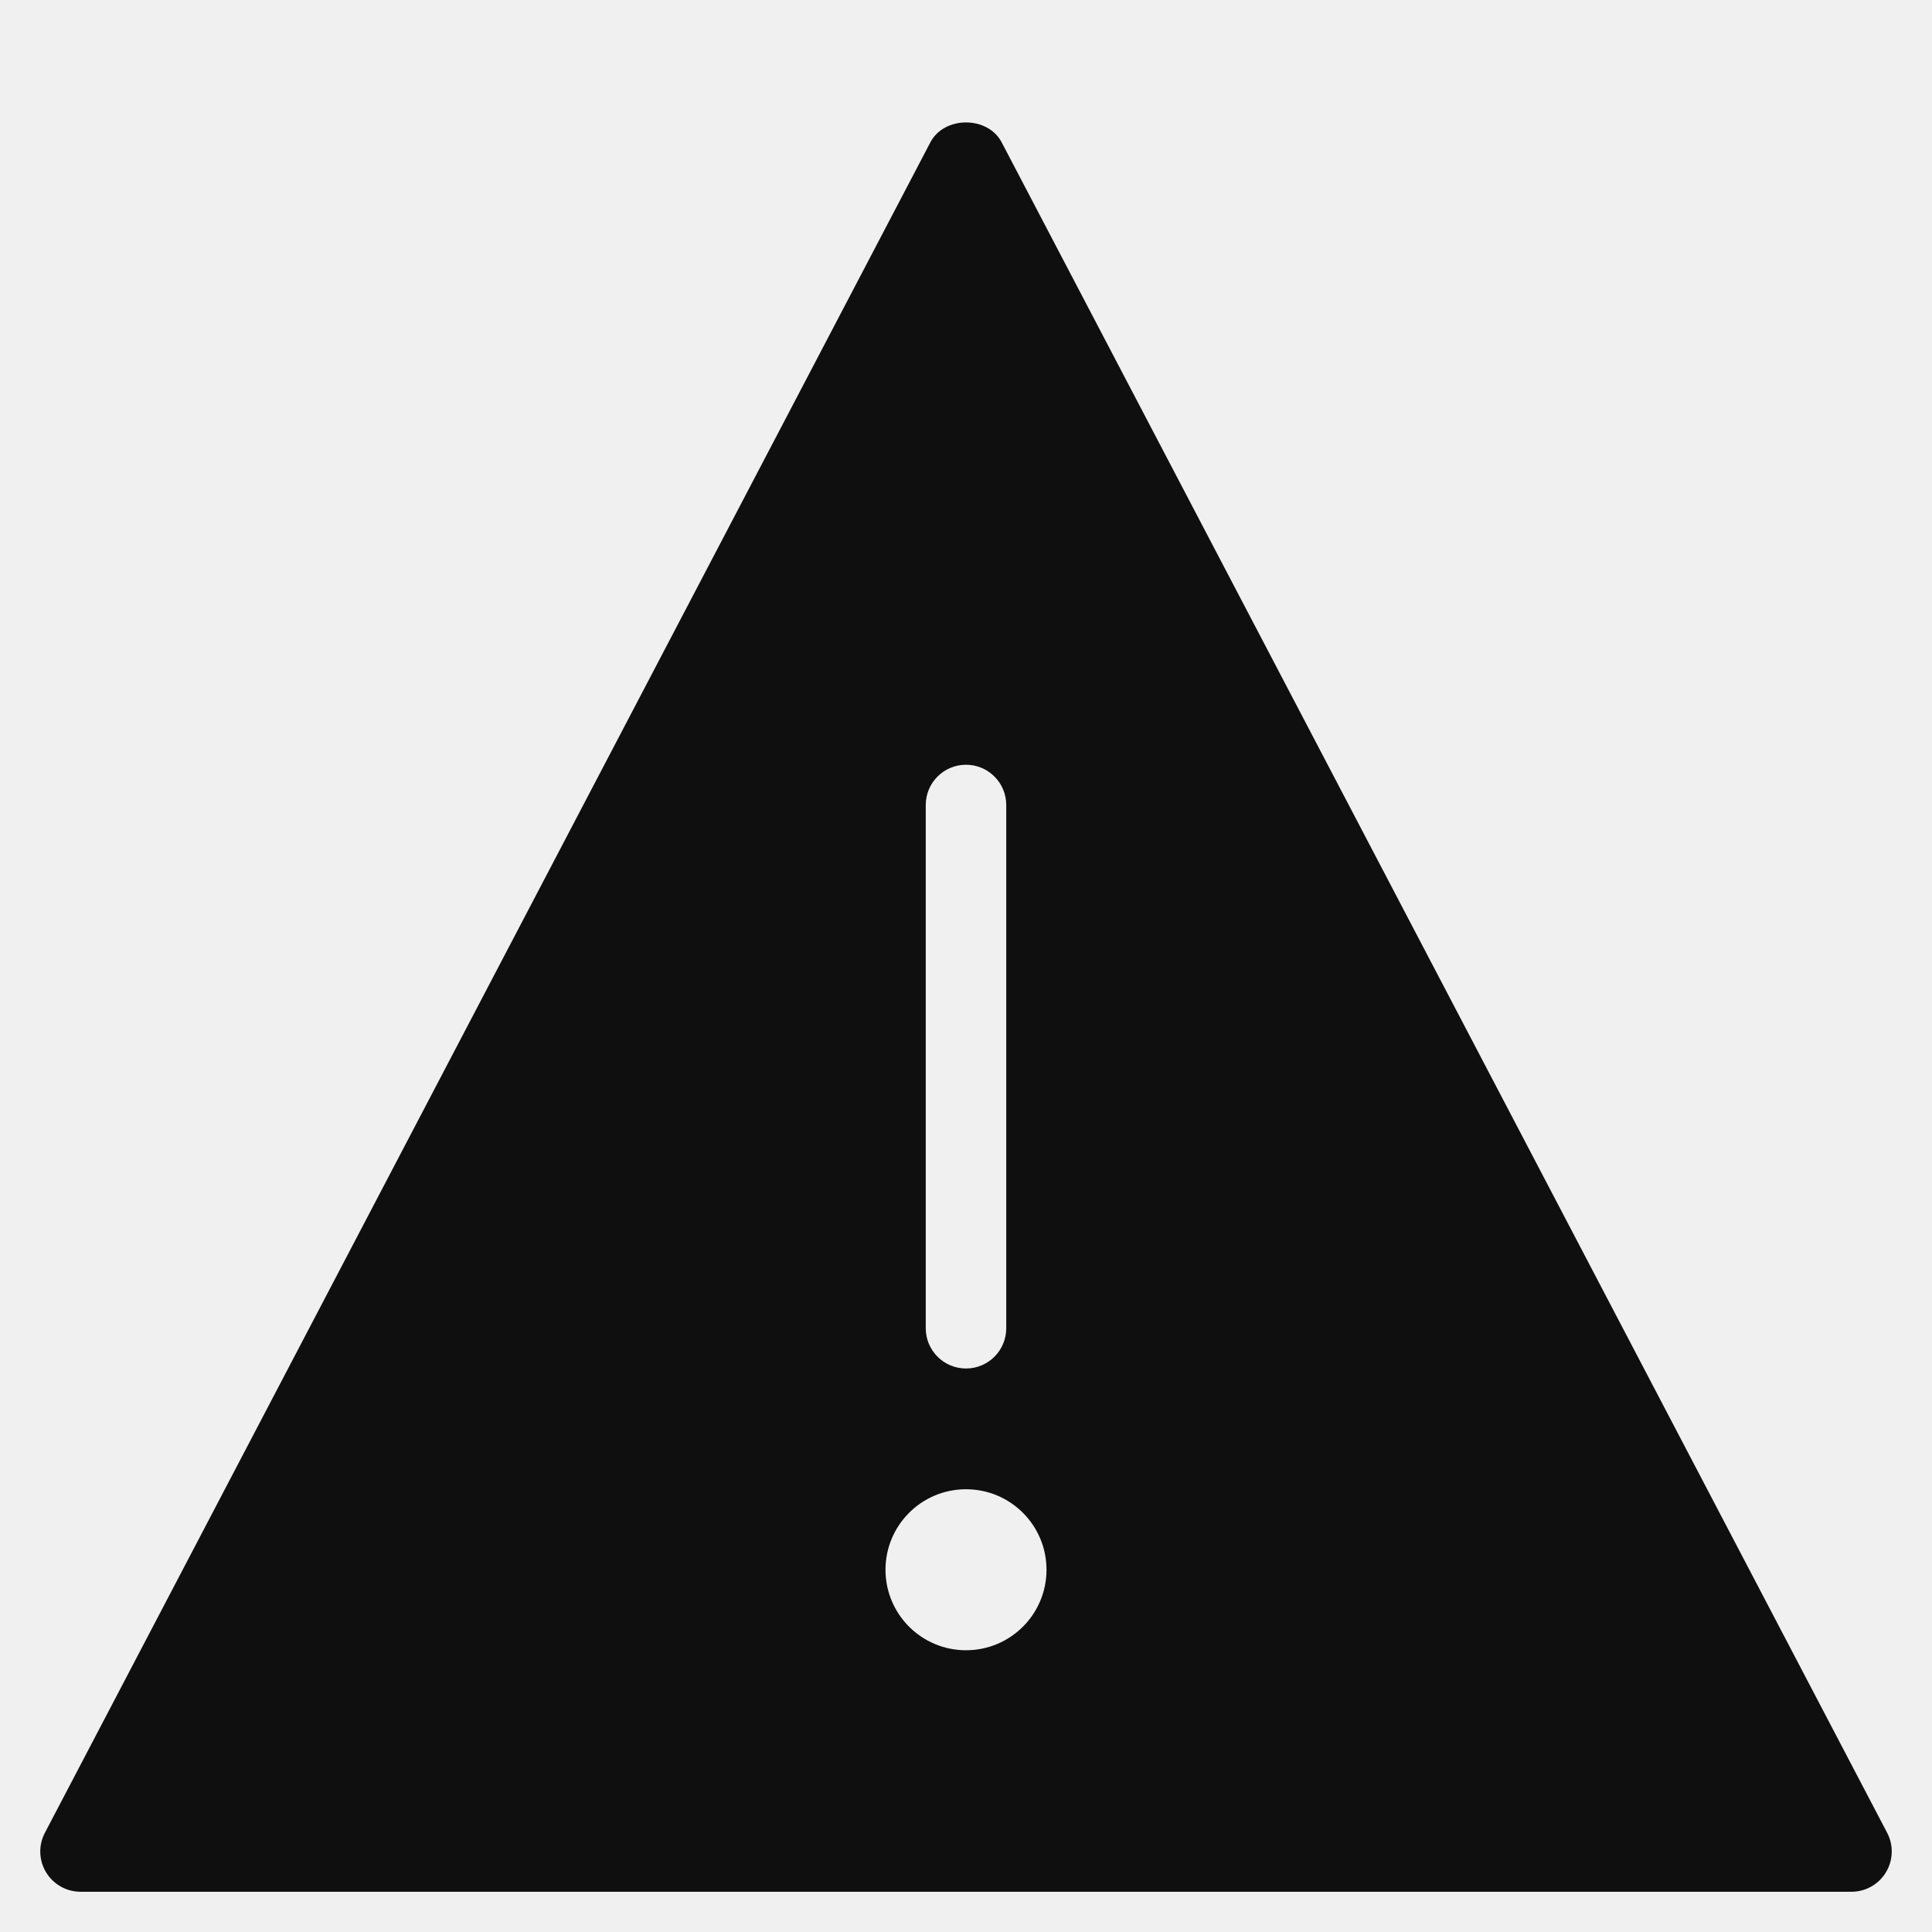
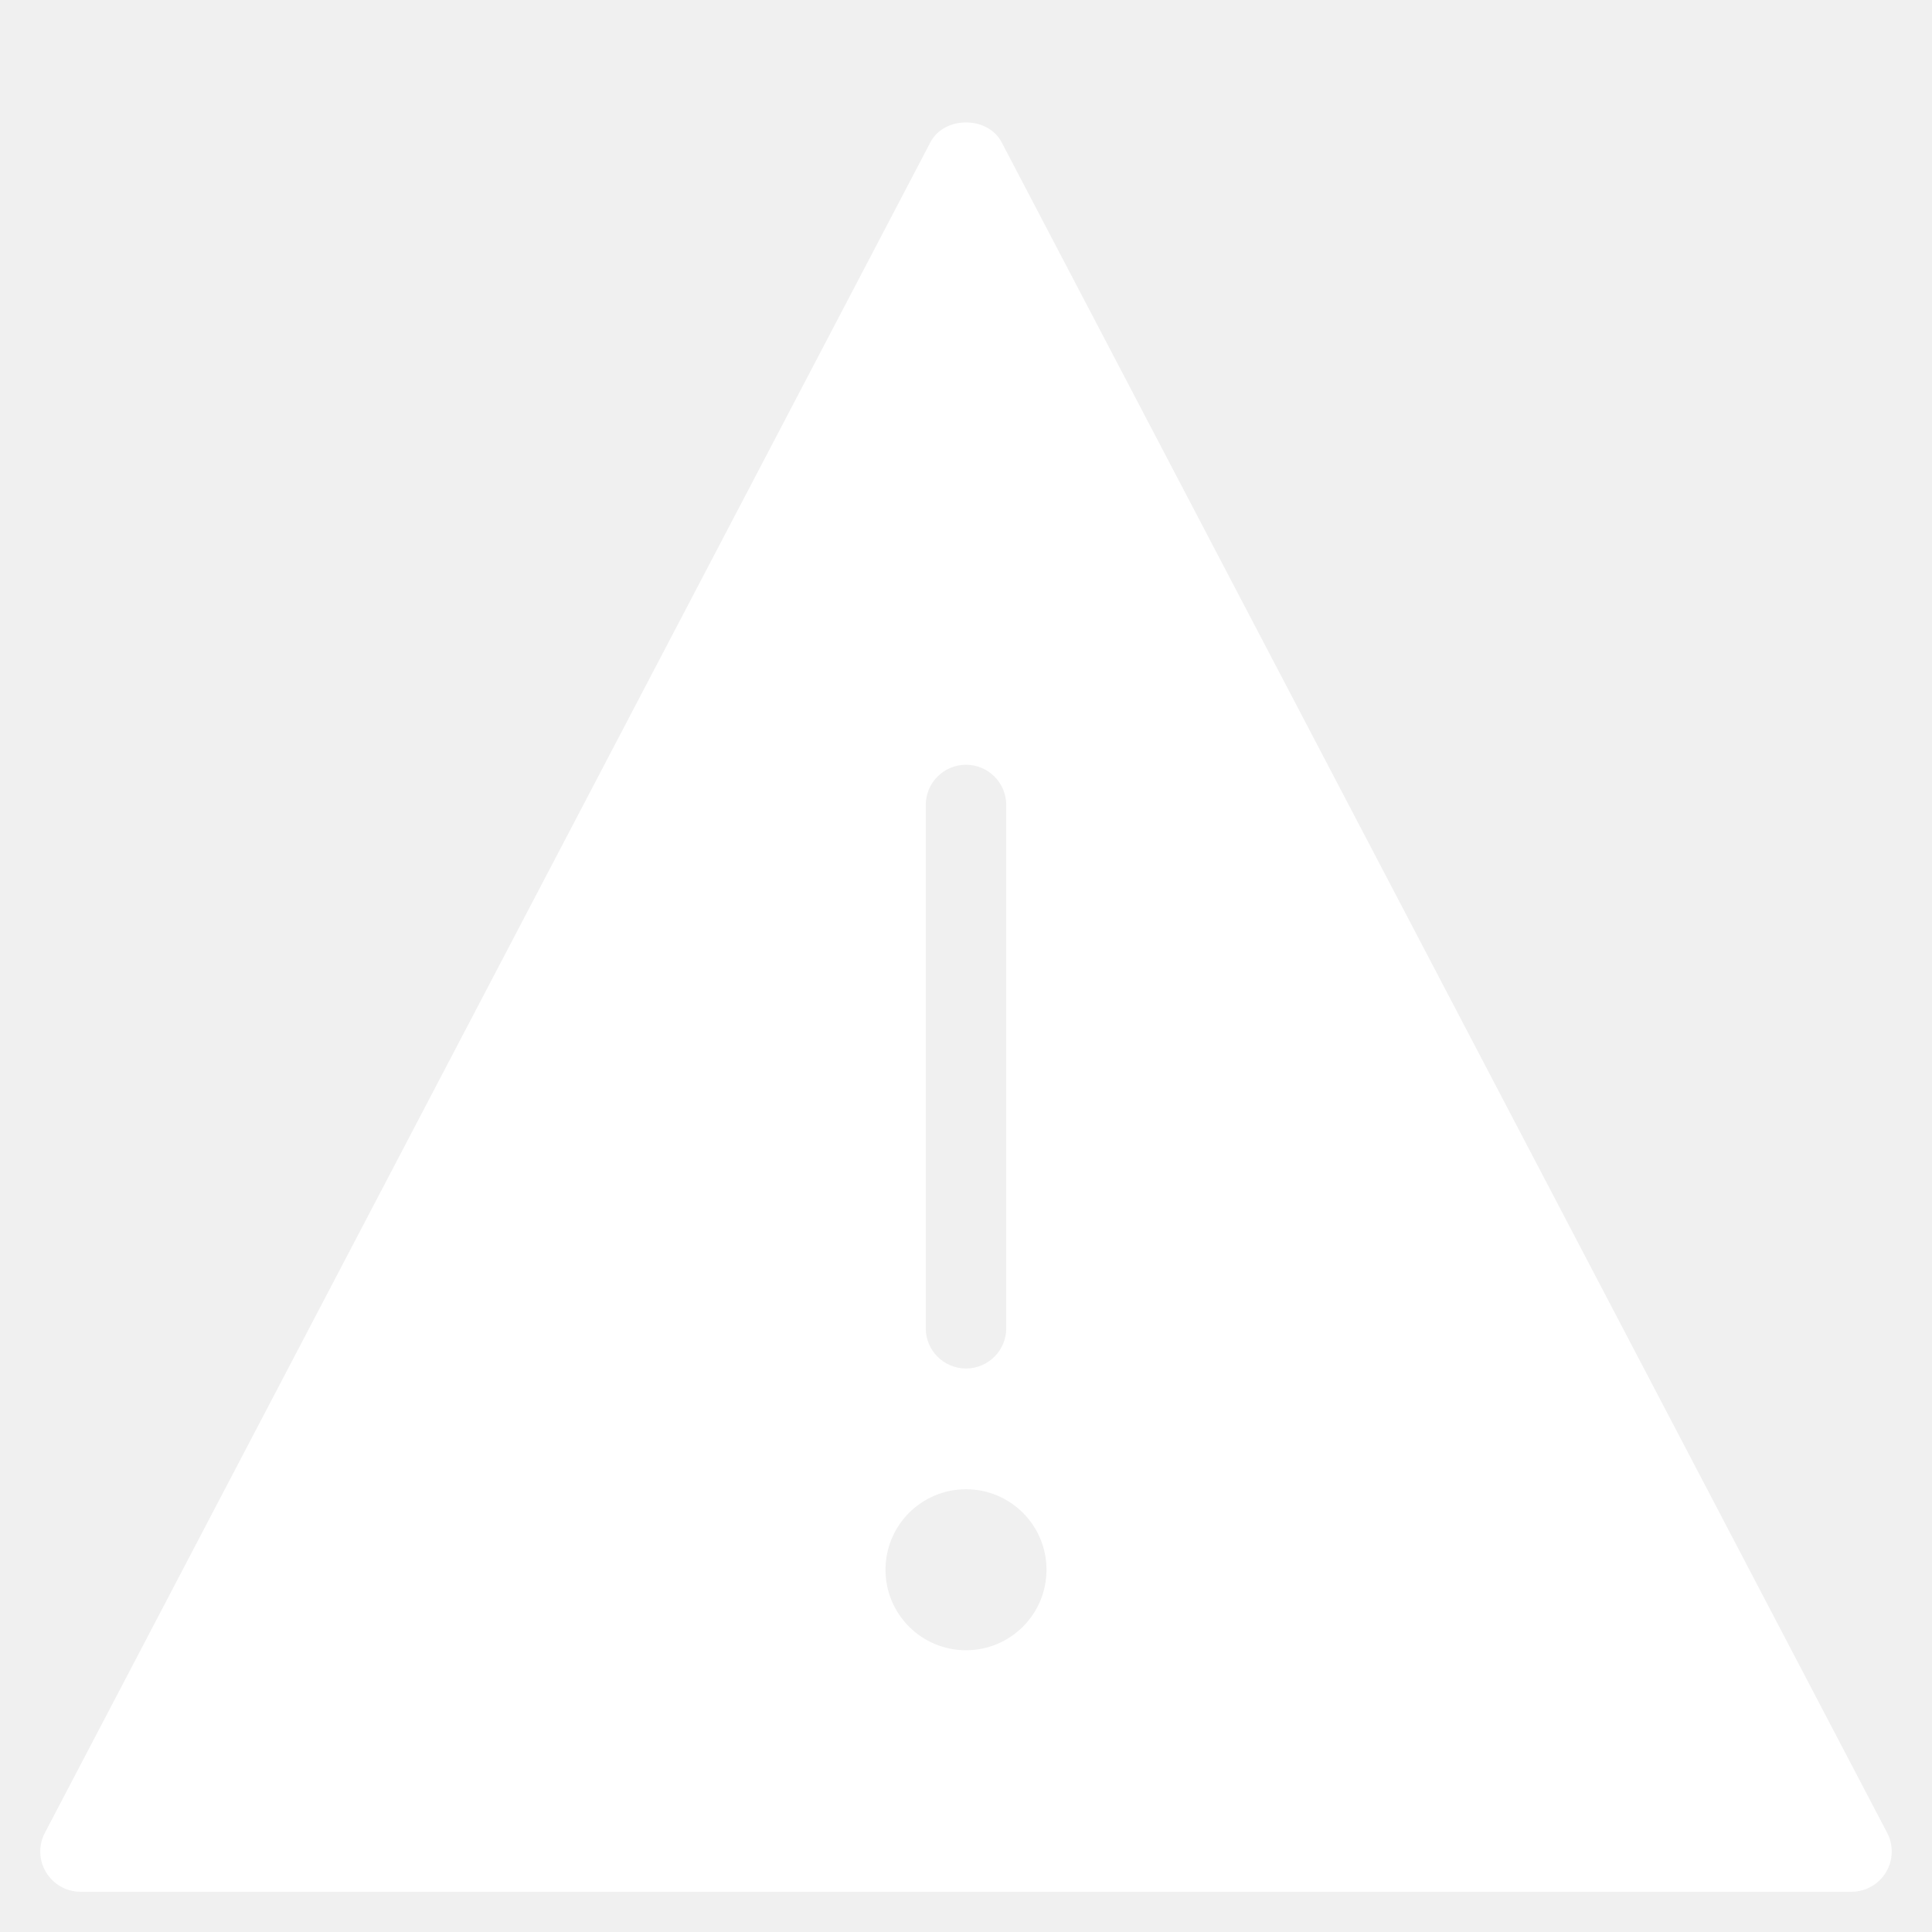
<svg xmlns="http://www.w3.org/2000/svg" class="nc-icon glyph" viewBox="0 0 48 48">
-   <path fill="#0f0f0f" d="M46.886 45.536l-22-42c-.345-.659-1.427-.659-1.771 0l-22 42c-.163.31-.151.682.03.981S1.65 47 2 47h44c.35 0 .674-.183.855-.482s.193-.672.031-.982zM23 20c0-.552.448-1 1-1s1 .448 1 1v13c0 .552-.448 1-1 1s-1-.448-1-1V20zm1 21c-1.105 0-2-.895-2-2s.895-2 2-2 2 .895 2 2-.895 2-2 2z" />
+   <path fill="#ffffff" d="M46.886 45.536l-22-42c-.345-.659-1.427-.659-1.771 0l-22 42c-.163.31-.151.682.03.981S1.65 47 2 47h44c.35 0 .674-.183.855-.482s.193-.672.031-.982zM23 20c0-.552.448-1 1-1s1 .448 1 1v13c0 .552-.448 1-1 1s-1-.448-1-1V20zm1 21c-1.105 0-2-.895-2-2s.895-2 2-2 2 .895 2 2-.895 2-2 2z" />
</svg>
